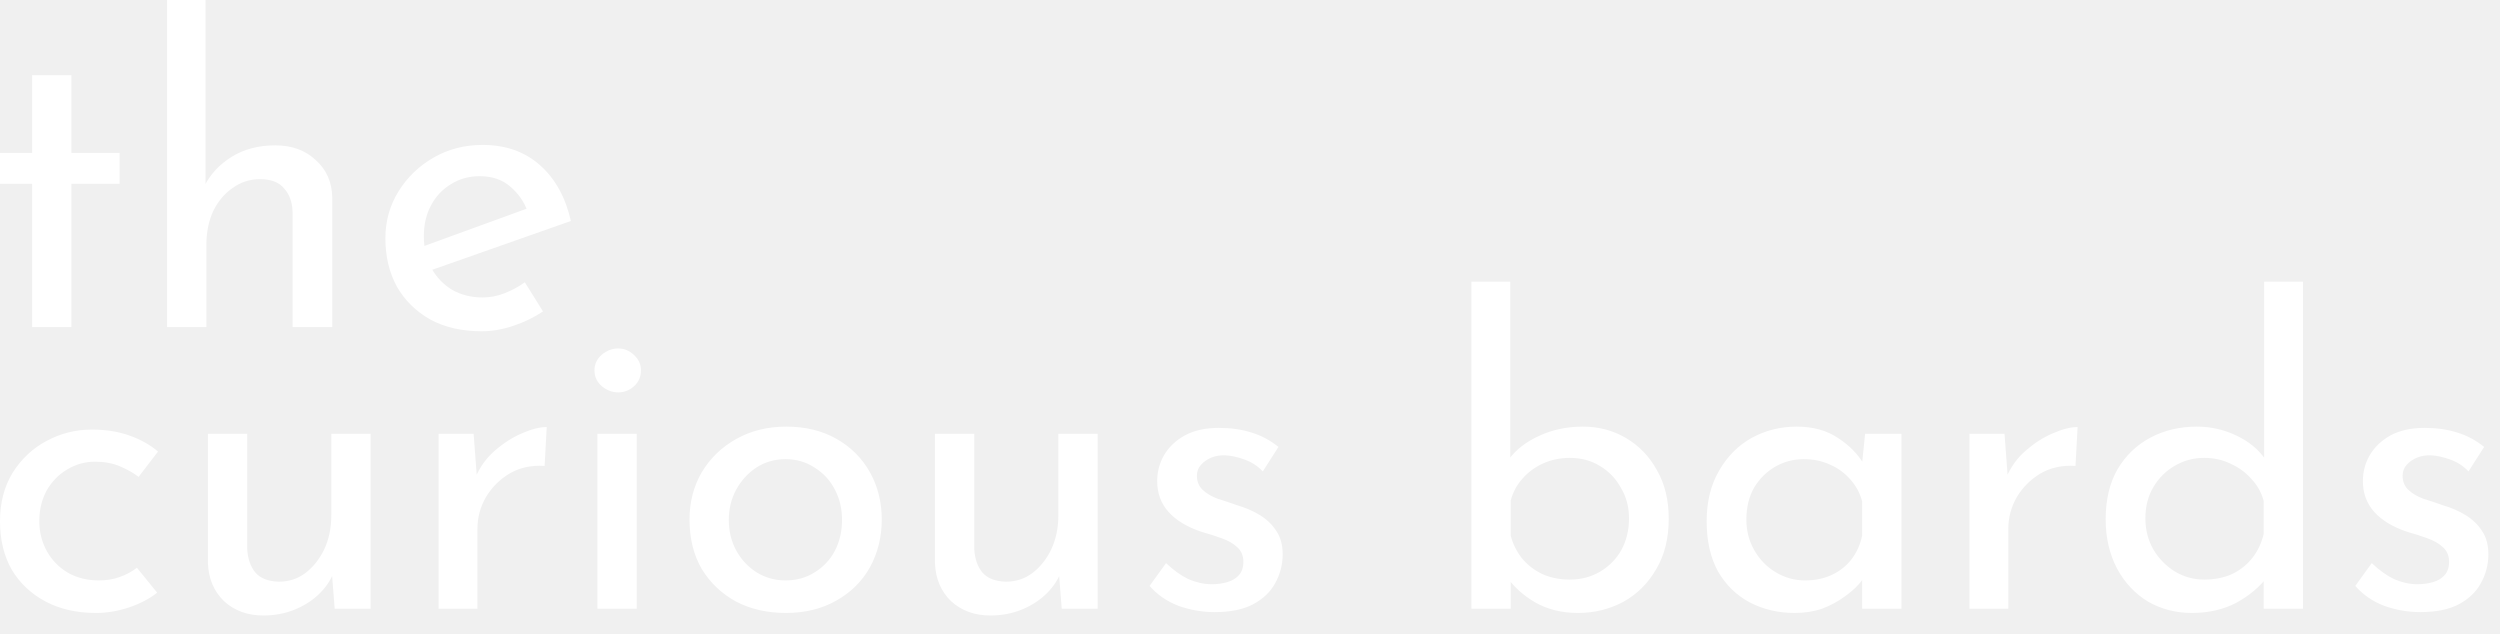
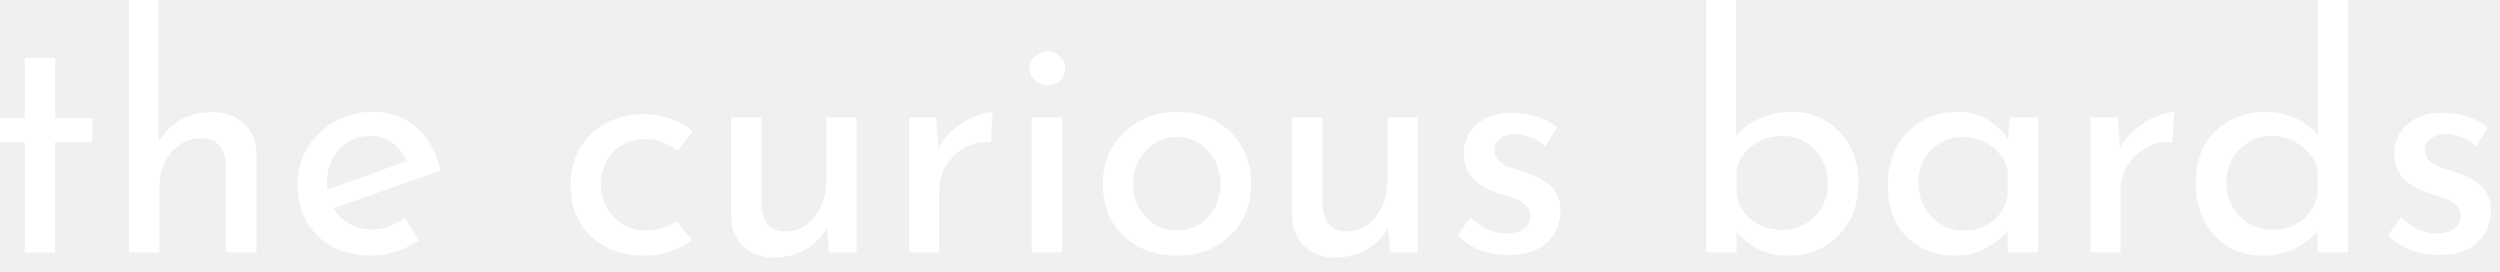
- <svg xmlns="http://www.w3.org/2000/svg" width="71" height="18" viewBox="0 0 71 18" fill="none">
-   <path d="M0.912 2.136H2.028V4.344H3.396V5.22H2.028V9.288H0.912V5.22H2.19941e-05V4.344H0.912V2.136ZM4.745 9.288V8.53539e-05H5.837V5.472L5.813 5.268C5.981 4.94 6.237 4.668 6.581 4.452C6.933 4.236 7.345 4.128 7.817 4.128C8.289 4.128 8.673 4.268 8.969 4.548C9.273 4.82 9.429 5.176 9.437 5.616V9.288H8.309V6.012C8.301 5.74 8.221 5.52 8.069 5.352C7.925 5.176 7.697 5.088 7.385 5.088C7.097 5.088 6.837 5.172 6.605 5.34C6.373 5.5 6.189 5.72 6.053 6C5.925 6.28 5.861 6.6 5.861 6.96V9.288H4.745ZM13.681 9.408C13.113 9.408 12.625 9.296 12.217 9.072C11.809 8.84 11.493 8.528 11.269 8.136C11.053 7.736 10.945 7.28 10.945 6.768C10.945 6.28 11.069 5.836 11.317 5.436C11.565 5.036 11.897 4.716 12.313 4.476C12.729 4.236 13.193 4.116 13.705 4.116C14.361 4.116 14.905 4.308 15.337 4.692C15.769 5.076 16.061 5.604 16.213 6.276L12.121 7.716L11.857 7.056L15.217 5.832L14.977 5.988C14.881 5.724 14.721 5.496 14.497 5.304C14.273 5.104 13.981 5.004 13.621 5.004C13.317 5.004 13.045 5.08 12.805 5.232C12.565 5.376 12.377 5.576 12.241 5.832C12.105 6.088 12.037 6.38 12.037 6.708C12.037 7.052 12.109 7.356 12.253 7.62C12.397 7.876 12.593 8.08 12.841 8.232C13.097 8.376 13.385 8.448 13.705 8.448C13.921 8.448 14.129 8.408 14.329 8.328C14.537 8.248 14.729 8.144 14.905 8.016L15.421 8.844C15.173 9.012 14.893 9.148 14.581 9.252C14.277 9.356 13.977 9.408 13.681 9.408ZM4.464 16.832C4.24 17.008 3.972 17.148 3.66 17.252C3.348 17.356 3.036 17.408 2.724 17.408C2.18 17.408 1.704 17.3 1.296 17.084C0.888 16.868 0.568 16.568 0.336 16.184C0.112 15.792 2.19941e-05 15.332 2.19941e-05 14.804C2.19941e-05 14.276 0.12 13.816 0.36 13.424C0.608 13.032 0.928 12.732 1.32 12.524C1.72 12.308 2.148 12.2 2.604 12.2C3.004 12.2 3.36 12.256 3.672 12.368C3.992 12.48 4.264 12.632 4.488 12.824L3.936 13.544C3.792 13.432 3.616 13.332 3.408 13.244C3.2 13.156 2.964 13.112 2.7 13.112C2.412 13.112 2.144 13.188 1.896 13.34C1.656 13.484 1.464 13.684 1.32 13.94C1.184 14.196 1.116 14.484 1.116 14.804C1.116 15.108 1.188 15.392 1.332 15.656C1.476 15.912 1.676 16.116 1.932 16.268C2.188 16.412 2.48 16.484 2.808 16.484C3.024 16.484 3.22 16.452 3.396 16.388C3.58 16.324 3.744 16.236 3.888 16.124L4.464 16.832ZM7.477 17.48C7.029 17.48 6.657 17.344 6.361 17.072C6.073 16.792 5.921 16.432 5.905 15.992V12.32H7.021V15.596C7.037 15.868 7.113 16.088 7.249 16.256C7.393 16.424 7.617 16.512 7.921 16.52C8.201 16.52 8.449 16.44 8.665 16.28C8.889 16.112 9.069 15.888 9.205 15.608C9.341 15.32 9.409 14.996 9.409 14.636V12.32H10.525V17.288H9.505L9.409 16.064L9.469 16.28C9.373 16.512 9.225 16.72 9.025 16.904C8.833 17.08 8.605 17.22 8.341 17.324C8.077 17.428 7.789 17.48 7.477 17.48ZM13.451 12.32L13.559 13.76L13.499 13.568C13.627 13.264 13.812 13.008 14.052 12.8C14.3 12.584 14.556 12.42 14.819 12.308C15.091 12.188 15.328 12.128 15.527 12.128L15.467 13.232C15.091 13.208 14.759 13.28 14.472 13.448C14.191 13.616 13.967 13.84 13.8 14.12C13.639 14.4 13.559 14.7 13.559 15.02V17.288H12.456V12.32H13.451ZM16.967 12.32H18.083V17.288H16.967V12.32ZM16.883 10.52C16.883 10.344 16.951 10.196 17.087 10.076C17.231 9.956 17.387 9.896 17.555 9.896C17.723 9.896 17.871 9.956 17.999 10.076C18.135 10.196 18.203 10.344 18.203 10.52C18.203 10.704 18.135 10.856 17.999 10.976C17.871 11.088 17.723 11.144 17.555 11.144C17.387 11.144 17.231 11.084 17.087 10.964C16.951 10.844 16.883 10.696 16.883 10.52ZM19.582 14.756C19.582 14.26 19.698 13.812 19.93 13.412C20.17 13.012 20.498 12.696 20.914 12.464C21.33 12.232 21.802 12.116 22.33 12.116C22.874 12.116 23.35 12.232 23.758 12.464C24.166 12.696 24.482 13.012 24.706 13.412C24.93 13.812 25.042 14.26 25.042 14.756C25.042 15.252 24.93 15.704 24.706 16.112C24.482 16.512 24.162 16.828 23.746 17.06C23.338 17.292 22.862 17.408 22.318 17.408C21.79 17.408 21.318 17.3 20.902 17.084C20.494 16.86 20.17 16.552 19.93 16.16C19.698 15.76 19.582 15.292 19.582 14.756ZM20.698 14.768C20.698 15.088 20.77 15.38 20.914 15.644C21.058 15.9 21.25 16.104 21.49 16.256C21.738 16.408 22.01 16.484 22.306 16.484C22.618 16.484 22.894 16.408 23.134 16.256C23.382 16.104 23.574 15.9 23.71 15.644C23.846 15.38 23.914 15.088 23.914 14.768C23.914 14.448 23.846 14.16 23.71 13.904C23.574 13.64 23.382 13.432 23.134 13.28C22.894 13.12 22.618 13.04 22.306 13.04C22.002 13.04 21.726 13.12 21.478 13.28C21.238 13.44 21.046 13.652 20.902 13.916C20.766 14.172 20.698 14.456 20.698 14.768ZM28.125 17.48C27.677 17.48 27.305 17.344 27.009 17.072C26.721 16.792 26.569 16.432 26.553 15.992V12.32H27.669V15.596C27.685 15.868 27.761 16.088 27.897 16.256C28.041 16.424 28.265 16.512 28.569 16.52C28.849 16.52 29.097 16.44 29.313 16.28C29.537 16.112 29.717 15.888 29.853 15.608C29.989 15.32 30.057 14.996 30.057 14.636V12.32H31.173V17.288H30.153L30.057 16.064L30.117 16.28C30.021 16.512 29.873 16.72 29.673 16.904C29.481 17.08 29.253 17.22 28.989 17.324C28.725 17.428 28.437 17.48 28.125 17.48ZM34.496 17.384C34.144 17.384 33.8 17.324 33.464 17.204C33.136 17.076 32.864 16.888 32.648 16.64L33.116 15.992C33.324 16.192 33.536 16.344 33.752 16.448C33.976 16.544 34.196 16.592 34.412 16.592C34.572 16.592 34.72 16.572 34.856 16.532C34.992 16.492 35.1 16.428 35.18 16.34C35.268 16.244 35.312 16.116 35.312 15.956C35.312 15.78 35.252 15.64 35.132 15.536C35.02 15.432 34.872 15.348 34.688 15.284C34.512 15.22 34.324 15.16 34.124 15.104C33.716 14.968 33.404 14.78 33.188 14.54C32.972 14.3 32.864 14.008 32.864 13.664C32.864 13.4 32.928 13.156 33.056 12.932C33.192 12.7 33.388 12.512 33.644 12.368C33.908 12.224 34.232 12.152 34.616 12.152C34.96 12.152 35.268 12.196 35.54 12.284C35.812 12.364 36.068 12.5 36.308 12.692L35.864 13.388C35.72 13.236 35.548 13.124 35.348 13.052C35.148 12.98 34.968 12.94 34.808 12.932C34.672 12.924 34.54 12.944 34.412 12.992C34.292 13.04 34.192 13.108 34.112 13.196C34.032 13.284 33.992 13.388 33.992 13.508C33.992 13.676 34.048 13.812 34.16 13.916C34.272 14.02 34.416 14.104 34.592 14.168C34.776 14.224 34.956 14.284 35.132 14.348C35.38 14.42 35.6 14.516 35.792 14.636C35.984 14.756 36.136 14.904 36.248 15.08C36.368 15.256 36.428 15.476 36.428 15.74C36.428 16.036 36.356 16.312 36.212 16.568C36.076 16.816 35.864 17.016 35.576 17.168C35.296 17.312 34.936 17.384 34.496 17.384ZM44.812 17.408C44.355 17.408 43.952 17.308 43.599 17.108C43.255 16.908 42.98 16.656 42.772 16.352L42.904 16.004V17.288H41.788V8H42.892V13.46L42.855 13.04C43.056 12.768 43.34 12.548 43.708 12.38C44.084 12.204 44.499 12.116 44.956 12.116C45.404 12.116 45.812 12.224 46.179 12.44C46.547 12.656 46.84 12.96 47.056 13.352C47.279 13.736 47.392 14.196 47.392 14.732C47.392 15.292 47.272 15.772 47.032 16.172C46.8 16.572 46.487 16.88 46.096 17.096C45.703 17.304 45.276 17.408 44.812 17.408ZM44.584 16.46C44.904 16.46 45.191 16.384 45.447 16.232C45.703 16.08 45.904 15.876 46.047 15.62C46.191 15.356 46.264 15.056 46.264 14.72C46.264 14.4 46.188 14.112 46.035 13.856C45.892 13.592 45.691 13.384 45.435 13.232C45.188 13.08 44.904 13.004 44.584 13.004C44.312 13.004 44.059 13.056 43.828 13.16C43.596 13.264 43.4 13.408 43.239 13.592C43.08 13.768 42.968 13.976 42.904 14.216V15.212C42.968 15.452 43.075 15.668 43.227 15.86C43.38 16.044 43.572 16.192 43.803 16.304C44.035 16.408 44.295 16.46 44.584 16.46ZM50.965 17.408C50.501 17.408 50.077 17.308 49.693 17.108C49.317 16.908 49.017 16.616 48.793 16.232C48.577 15.84 48.469 15.364 48.469 14.804C48.469 14.252 48.585 13.776 48.817 13.376C49.049 12.968 49.357 12.656 49.741 12.44C50.133 12.224 50.561 12.116 51.025 12.116C51.489 12.116 51.881 12.224 52.201 12.44C52.521 12.648 52.765 12.896 52.933 13.184L52.861 13.376L52.969 12.32H54.001V17.288H52.885V15.992L53.005 16.28C52.973 16.36 52.901 16.464 52.789 16.592C52.685 16.712 52.541 16.836 52.357 16.964C52.181 17.092 51.977 17.2 51.745 17.288C51.513 17.368 51.253 17.408 50.965 17.408ZM51.265 16.484C51.545 16.484 51.797 16.432 52.021 16.328C52.245 16.224 52.429 16.08 52.573 15.896C52.725 15.704 52.829 15.476 52.885 15.212V14.24C52.821 14 52.709 13.792 52.549 13.616C52.389 13.432 52.197 13.292 51.973 13.196C51.749 13.092 51.501 13.04 51.229 13.04C50.933 13.04 50.661 13.112 50.413 13.256C50.165 13.4 49.965 13.6 49.813 13.856C49.669 14.112 49.597 14.412 49.597 14.756C49.597 15.076 49.673 15.368 49.825 15.632C49.977 15.896 50.181 16.104 50.437 16.256C50.693 16.408 50.969 16.484 51.265 16.484ZM56.928 12.32L57.036 13.76L56.976 13.568C57.104 13.264 57.288 13.008 57.528 12.8C57.776 12.584 58.032 12.42 58.296 12.308C58.568 12.188 58.804 12.128 59.004 12.128L58.944 13.232C58.568 13.208 58.236 13.28 57.948 13.448C57.668 13.616 57.444 13.84 57.276 14.12C57.116 14.4 57.036 14.7 57.036 15.02V17.288H55.932V12.32H56.928ZM62.249 17.408C61.793 17.408 61.377 17.3 61.001 17.084C60.633 16.86 60.341 16.548 60.125 16.148C59.909 15.74 59.801 15.272 59.801 14.744C59.801 14.192 59.913 13.72 60.137 13.328C60.369 12.936 60.681 12.636 61.073 12.428C61.465 12.22 61.905 12.116 62.393 12.116C62.785 12.116 63.157 12.2 63.509 12.368C63.869 12.536 64.149 12.768 64.349 13.064L64.301 13.46V8H65.405V17.288H64.289V16.052L64.409 16.364C64.177 16.668 63.877 16.92 63.509 17.12C63.141 17.312 62.721 17.408 62.249 17.408ZM62.597 16.46C62.893 16.46 63.157 16.408 63.389 16.304C63.621 16.192 63.813 16.04 63.965 15.848C64.117 15.656 64.225 15.428 64.289 15.164V14.228C64.225 13.988 64.109 13.78 63.941 13.604C63.781 13.42 63.585 13.276 63.353 13.172C63.129 13.06 62.877 13.004 62.597 13.004C62.293 13.004 62.013 13.08 61.757 13.232C61.509 13.376 61.309 13.576 61.157 13.832C61.005 14.088 60.929 14.384 60.929 14.72C60.929 15.048 61.005 15.344 61.157 15.608C61.309 15.864 61.513 16.072 61.769 16.232C62.025 16.384 62.301 16.46 62.597 16.46ZM68.738 17.384C68.386 17.384 68.042 17.324 67.706 17.204C67.378 17.076 67.106 16.888 66.89 16.64L67.358 15.992C67.566 16.192 67.778 16.344 67.994 16.448C68.218 16.544 68.438 16.592 68.654 16.592C68.814 16.592 68.962 16.572 69.098 16.532C69.234 16.492 69.342 16.428 69.422 16.34C69.51 16.244 69.554 16.116 69.554 15.956C69.554 15.78 69.494 15.64 69.374 15.536C69.262 15.432 69.114 15.348 68.93 15.284C68.754 15.22 68.566 15.16 68.366 15.104C67.958 14.968 67.646 14.78 67.43 14.54C67.214 14.3 67.106 14.008 67.106 13.664C67.106 13.4 67.17 13.156 67.298 12.932C67.434 12.7 67.63 12.512 67.886 12.368C68.15 12.224 68.474 12.152 68.858 12.152C69.202 12.152 69.51 12.196 69.782 12.284C70.054 12.364 70.31 12.5 70.55 12.692L70.106 13.388C69.962 13.236 69.79 13.124 69.59 13.052C69.39 12.98 69.21 12.94 69.05 12.932C68.914 12.924 68.782 12.944 68.654 12.992C68.534 13.04 68.434 13.108 68.354 13.196C68.274 13.284 68.234 13.388 68.234 13.508C68.234 13.676 68.29 13.812 68.402 13.916C68.514 14.02 68.658 14.104 68.834 14.168C69.018 14.224 69.198 14.284 69.374 14.348C69.622 14.42 69.842 14.516 70.034 14.636C70.226 14.756 70.378 14.904 70.49 15.08C70.61 15.256 70.67 15.476 70.67 15.74C70.67 16.036 70.598 16.312 70.454 16.568C70.318 16.816 70.106 17.016 69.818 17.168C69.538 17.312 69.178 17.384 68.738 17.384Z" fill="white" />
+ <svg xmlns="http://www.w3.org/2000/svg" width="92" height="10" viewBox="0 0 92 10" fill="none">
+   <path d="M0.912 2.136H2.028V4.344H3.396V5.22H2.028V9.288H0.912V5.22H0V4.344H0.912V2.136ZM4.745 9.288V0H5.837V5.472L5.812 5.268C5.981 4.94 6.237 4.668 6.58 4.452C6.933 4.236 7.345 4.128 7.816 4.128C8.289 4.128 8.672 4.268 8.969 4.548C9.273 4.82 9.428 5.176 9.437 5.616V9.288H8.309V6.012C8.3 5.74 8.22 5.52 8.069 5.352C7.925 5.176 7.697 5.088 7.385 5.088C7.096 5.088 6.837 5.172 6.604 5.34C6.372 5.5 6.189 5.72 6.053 6C5.925 6.28 5.861 6.6 5.861 6.96V9.288H4.745ZM13.681 9.408C13.113 9.408 12.625 9.296 12.217 9.072C11.809 8.84 11.493 8.528 11.269 8.136C11.053 7.736 10.945 7.28 10.945 6.768C10.945 6.28 11.069 5.836 11.317 5.436C11.565 5.036 11.897 4.716 12.313 4.476C12.729 4.236 13.193 4.116 13.705 4.116C14.361 4.116 14.905 4.308 15.337 4.692C15.769 5.076 16.061 5.604 16.213 6.276L12.121 7.716L11.857 7.056L15.217 5.832L14.977 5.988C14.881 5.724 14.721 5.496 14.497 5.304C14.273 5.104 13.981 5.004 13.621 5.004C13.317 5.004 13.045 5.08 12.805 5.232C12.565 5.376 12.377 5.576 12.241 5.832C12.105 6.088 12.037 6.38 12.037 6.708C12.037 7.052 12.109 7.356 12.253 7.62C12.397 7.876 12.593 8.08 12.841 8.232C13.097 8.376 13.385 8.448 13.705 8.448C13.921 8.448 14.129 8.408 14.329 8.328C14.537 8.248 14.729 8.144 14.905 8.016L15.421 8.844C15.173 9.012 14.893 9.148 14.581 9.252C14.277 9.356 13.977 9.408 13.681 9.408ZM25.464 8.832C25.24 9.008 24.972 9.148 24.66 9.252C24.348 9.356 24.036 9.408 23.724 9.408C23.18 9.408 22.704 9.3 22.296 9.084C21.888 8.868 21.568 8.568 21.336 8.184C21.112 7.792 21 7.332 21 6.804C21 6.276 21.12 5.816 21.36 5.424C21.608 5.032 21.928 4.732 22.32 4.524C22.72 4.308 23.148 4.2 23.604 4.2C24.004 4.2 24.36 4.256 24.672 4.368C24.992 4.48 25.264 4.632 25.488 4.824L24.936 5.544C24.792 5.432 24.616 5.332 24.408 5.244C24.2 5.156 23.964 5.112 23.7 5.112C23.412 5.112 23.144 5.188 22.896 5.34C22.656 5.484 22.464 5.684 22.32 5.94C22.184 6.196 22.116 6.484 22.116 6.804C22.116 7.108 22.188 7.392 22.332 7.656C22.476 7.912 22.676 8.116 22.932 8.268C23.188 8.412 23.48 8.484 23.808 8.484C24.024 8.484 24.22 8.452 24.396 8.388C24.58 8.324 24.744 8.236 24.888 8.124L25.464 8.832ZM28.477 9.48C28.029 9.48 27.657 9.344 27.361 9.072C27.073 8.792 26.921 8.432 26.905 7.992V4.32H28.021V7.596C28.037 7.868 28.113 8.088 28.249 8.256C28.393 8.424 28.617 8.512 28.921 8.52C29.201 8.52 29.449 8.44 29.665 8.28C29.889 8.112 30.069 7.888 30.205 7.608C30.341 7.32 30.409 6.996 30.409 6.636V4.32H31.525V9.288H30.505L30.409 8.064L30.469 8.28C30.373 8.512 30.225 8.72 30.025 8.904C29.833 9.08 29.605 9.22 29.341 9.324C29.077 9.428 28.789 9.48 28.477 9.48ZM34.452 4.32L34.559 5.76L34.499 5.568C34.627 5.264 34.812 5.008 35.051 4.8C35.3 4.584 35.556 4.42 35.819 4.308C36.092 4.188 36.328 4.128 36.528 4.128L36.468 5.232C36.092 5.208 35.76 5.28 35.471 5.448C35.191 5.616 34.968 5.84 34.8 6.12C34.639 6.4 34.559 6.7 34.559 7.02V9.288H33.456V4.32H34.452ZM37.967 4.32H39.083V9.288H37.967V4.32ZM37.883 2.52C37.883 2.344 37.951 2.196 38.087 2.076C38.231 1.956 38.387 1.896 38.555 1.896C38.723 1.896 38.871 1.956 38.999 2.076C39.135 2.196 39.203 2.344 39.203 2.52C39.203 2.704 39.135 2.856 38.999 2.976C38.871 3.088 38.723 3.144 38.555 3.144C38.387 3.144 38.231 3.084 38.087 2.964C37.951 2.844 37.883 2.696 37.883 2.52ZM40.582 6.756C40.582 6.26 40.698 5.812 40.93 5.412C41.17 5.012 41.498 4.696 41.914 4.464C42.33 4.232 42.802 4.116 43.33 4.116C43.874 4.116 44.35 4.232 44.758 4.464C45.166 4.696 45.482 5.012 45.706 5.412C45.93 5.812 46.042 6.26 46.042 6.756C46.042 7.252 45.93 7.704 45.706 8.112C45.482 8.512 45.162 8.828 44.746 9.06C44.338 9.292 43.862 9.408 43.318 9.408C42.79 9.408 42.318 9.3 41.902 9.084C41.494 8.86 41.17 8.552 40.93 8.16C40.698 7.76 40.582 7.292 40.582 6.756ZM41.698 6.768C41.698 7.088 41.77 7.38 41.914 7.644C42.058 7.9 42.25 8.104 42.49 8.256C42.738 8.408 43.01 8.484 43.306 8.484C43.618 8.484 43.894 8.408 44.134 8.256C44.382 8.104 44.574 7.9 44.71 7.644C44.846 7.38 44.914 7.088 44.914 6.768C44.914 6.448 44.846 6.16 44.71 5.904C44.574 5.64 44.382 5.432 44.134 5.28C43.894 5.12 43.618 5.04 43.306 5.04C43.002 5.04 42.726 5.12 42.478 5.28C42.238 5.44 42.046 5.652 41.902 5.916C41.766 6.172 41.698 6.456 41.698 6.768ZM49.125 9.48C48.677 9.48 48.305 9.344 48.009 9.072C47.721 8.792 47.569 8.432 47.553 7.992V4.32H48.669V7.596C48.685 7.868 48.761 8.088 48.897 8.256C49.041 8.424 49.265 8.512 49.569 8.52C49.849 8.52 50.097 8.44 50.313 8.28C50.537 8.112 50.717 7.888 50.853 7.608C50.989 7.32 51.057 6.996 51.057 6.636V4.32H52.173V9.288H51.153L51.057 8.064L51.117 8.28C51.021 8.512 50.873 8.72 50.673 8.904C50.481 9.08 50.253 9.22 49.989 9.324C49.725 9.428 49.437 9.48 49.125 9.48ZM55.496 9.384C55.144 9.384 54.8 9.324 54.464 9.204C54.136 9.076 53.864 8.888 53.648 8.64L54.116 7.992C54.324 8.192 54.536 8.344 54.752 8.448C54.976 8.544 55.196 8.592 55.412 8.592C55.572 8.592 55.72 8.572 55.856 8.532C55.992 8.492 56.1 8.428 56.18 8.34C56.268 8.244 56.312 8.116 56.312 7.956C56.312 7.78 56.252 7.64 56.132 7.536C56.02 7.432 55.872 7.348 55.688 7.284C55.512 7.22 55.324 7.16 55.124 7.104C54.716 6.968 54.404 6.78 54.188 6.54C53.972 6.3 53.864 6.008 53.864 5.664C53.864 5.4 53.928 5.156 54.056 4.932C54.192 4.7 54.388 4.512 54.644 4.368C54.908 4.224 55.232 4.152 55.616 4.152C55.96 4.152 56.268 4.196 56.54 4.284C56.812 4.364 57.068 4.5 57.308 4.692L56.864 5.388C56.72 5.236 56.548 5.124 56.348 5.052C56.148 4.98 55.968 4.94 55.808 4.932C55.672 4.924 55.54 4.944 55.412 4.992C55.292 5.04 55.192 5.108 55.112 5.196C55.032 5.284 54.992 5.388 54.992 5.508C54.992 5.676 55.048 5.812 55.16 5.916C55.272 6.02 55.416 6.104 55.592 6.168C55.776 6.224 55.956 6.284 56.132 6.348C56.38 6.42 56.6 6.516 56.792 6.636C56.984 6.756 57.136 6.904 57.248 7.08C57.368 7.256 57.428 7.476 57.428 7.74C57.428 8.036 57.356 8.312 57.212 8.568C57.076 8.816 56.864 9.016 56.576 9.168C56.296 9.312 55.936 9.384 55.496 9.384ZM65.811 9.408C65.356 9.408 64.951 9.308 64.6 9.108C64.255 8.908 63.98 8.656 63.772 8.352L63.904 8.004V9.288H62.788V3.8147e-06H63.892V5.46L63.855 5.04C64.055 4.768 64.34 4.548 64.707 4.38C65.084 4.204 65.499 4.116 65.956 4.116C66.403 4.116 66.811 4.224 67.18 4.44C67.547 4.656 67.84 4.96 68.055 5.352C68.279 5.736 68.391 6.196 68.391 6.732C68.391 7.292 68.272 7.772 68.031 8.172C67.799 8.572 67.487 8.88 67.096 9.096C66.704 9.304 66.275 9.408 65.811 9.408ZM65.584 8.46C65.903 8.46 66.192 8.384 66.448 8.232C66.704 8.08 66.903 7.876 67.047 7.62C67.192 7.356 67.263 7.056 67.263 6.72C67.263 6.4 67.188 6.112 67.035 5.856C66.891 5.592 66.692 5.384 66.436 5.232C66.188 5.08 65.903 5.004 65.584 5.004C65.311 5.004 65.059 5.056 64.828 5.16C64.596 5.264 64.4 5.408 64.24 5.592C64.079 5.768 63.968 5.976 63.904 6.216V7.212C63.968 7.452 64.076 7.668 64.228 7.86C64.379 8.044 64.572 8.192 64.803 8.304C65.035 8.408 65.296 8.46 65.584 8.46ZM71.965 9.408C71.501 9.408 71.077 9.308 70.693 9.108C70.317 8.908 70.017 8.616 69.793 8.232C69.577 7.84 69.469 7.364 69.469 6.804C69.469 6.252 69.585 5.776 69.817 5.376C70.049 4.968 70.357 4.656 70.741 4.44C71.133 4.224 71.561 4.116 72.025 4.116C72.489 4.116 72.881 4.224 73.201 4.44C73.521 4.648 73.765 4.896 73.933 5.184L73.861 5.376L73.969 4.32H75.001V9.288H73.885V7.992L74.005 8.28C73.973 8.36 73.901 8.464 73.789 8.592C73.685 8.712 73.541 8.836 73.357 8.964C73.181 9.092 72.977 9.2 72.745 9.288C72.513 9.368 72.253 9.408 71.965 9.408ZM72.265 8.484C72.545 8.484 72.797 8.432 73.021 8.328C73.245 8.224 73.429 8.08 73.573 7.896C73.725 7.704 73.829 7.476 73.885 7.212V6.24C73.821 6 73.709 5.792 73.549 5.616C73.389 5.432 73.197 5.292 72.973 5.196C72.749 5.092 72.501 5.04 72.229 5.04C71.933 5.04 71.661 5.112 71.413 5.256C71.165 5.4 70.965 5.6 70.813 5.856C70.669 6.112 70.597 6.412 70.597 6.756C70.597 7.076 70.673 7.368 70.825 7.632C70.977 7.896 71.181 8.104 71.437 8.256C71.693 8.408 71.969 8.484 72.265 8.484ZM77.928 4.32L78.036 5.76L77.976 5.568C78.104 5.264 78.288 5.008 78.528 4.8C78.776 4.584 79.032 4.42 79.296 4.308C79.568 4.188 79.804 4.128 80.004 4.128L79.944 5.232C79.568 5.208 79.236 5.28 78.948 5.448C78.668 5.616 78.444 5.84 78.276 6.12C78.116 6.4 78.036 6.7 78.036 7.02V9.288H76.932V4.32H77.928ZM83.249 9.408C82.793 9.408 82.377 9.3 82.001 9.084C81.633 8.86 81.341 8.548 81.125 8.148C80.909 7.74 80.801 7.272 80.801 6.744C80.801 6.192 80.913 5.72 81.137 5.328C81.369 4.936 81.681 4.636 82.073 4.428C82.465 4.22 82.905 4.116 83.393 4.116C83.785 4.116 84.157 4.2 84.509 4.368C84.869 4.536 85.149 4.768 85.349 5.064L85.301 5.46V3.8147e-06H86.405V9.288H85.289V8.052L85.409 8.364C85.177 8.668 84.877 8.92 84.509 9.12C84.141 9.312 83.721 9.408 83.249 9.408ZM83.597 8.46C83.893 8.46 84.157 8.408 84.389 8.304C84.621 8.192 84.813 8.04 84.965 7.848C85.117 7.656 85.225 7.428 85.289 7.164V6.228C85.225 5.988 85.109 5.78 84.941 5.604C84.781 5.42 84.585 5.276 84.353 5.172C84.129 5.06 83.877 5.004 83.597 5.004C83.293 5.004 83.013 5.08 82.757 5.232C82.509 5.376 82.309 5.576 82.157 5.832C82.005 6.088 81.929 6.384 81.929 6.72C81.929 7.048 82.005 7.344 82.157 7.608C82.309 7.864 82.513 8.072 82.769 8.232C83.025 8.384 83.301 8.46 83.597 8.46ZM89.738 9.384C89.386 9.384 89.042 9.324 88.706 9.204C88.378 9.076 88.106 8.888 87.89 8.64L88.358 7.992C88.566 8.192 88.778 8.344 88.994 8.448C89.218 8.544 89.438 8.592 89.654 8.592C89.814 8.592 89.962 8.572 90.098 8.532C90.234 8.492 90.342 8.428 90.422 8.34C90.51 8.244 90.554 8.116 90.554 7.956C90.554 7.78 90.494 7.64 90.374 7.536C90.262 7.432 90.114 7.348 89.93 7.284C89.754 7.22 89.566 7.16 89.366 7.104C88.958 6.968 88.646 6.78 88.43 6.54C88.214 6.3 88.106 6.008 88.106 5.664C88.106 5.4 88.17 5.156 88.298 4.932C88.434 4.7 88.63 4.512 88.886 4.368C89.15 4.224 89.474 4.152 89.858 4.152C90.202 4.152 90.51 4.196 90.782 4.284C91.054 4.364 91.31 4.5 91.55 4.692L91.106 5.388C90.962 5.236 90.79 5.124 90.59 5.052C90.39 4.98 90.21 4.94 90.05 4.932C89.914 4.924 89.782 4.944 89.654 4.992C89.534 5.04 89.434 5.108 89.354 5.196C89.274 5.284 89.234 5.388 89.234 5.508C89.234 5.676 89.29 5.812 89.402 5.916C89.514 6.02 89.658 6.104 89.834 6.168C90.018 6.224 90.198 6.284 90.374 6.348C90.622 6.42 90.842 6.516 91.034 6.636C91.226 6.756 91.378 6.904 91.49 7.08C91.61 7.256 91.67 7.476 91.67 7.74C91.67 8.036 91.598 8.312 91.454 8.568C91.318 8.816 91.106 9.016 90.818 9.168C90.538 9.312 90.178 9.384 89.738 9.384Z" fill="white" />
</svg>
